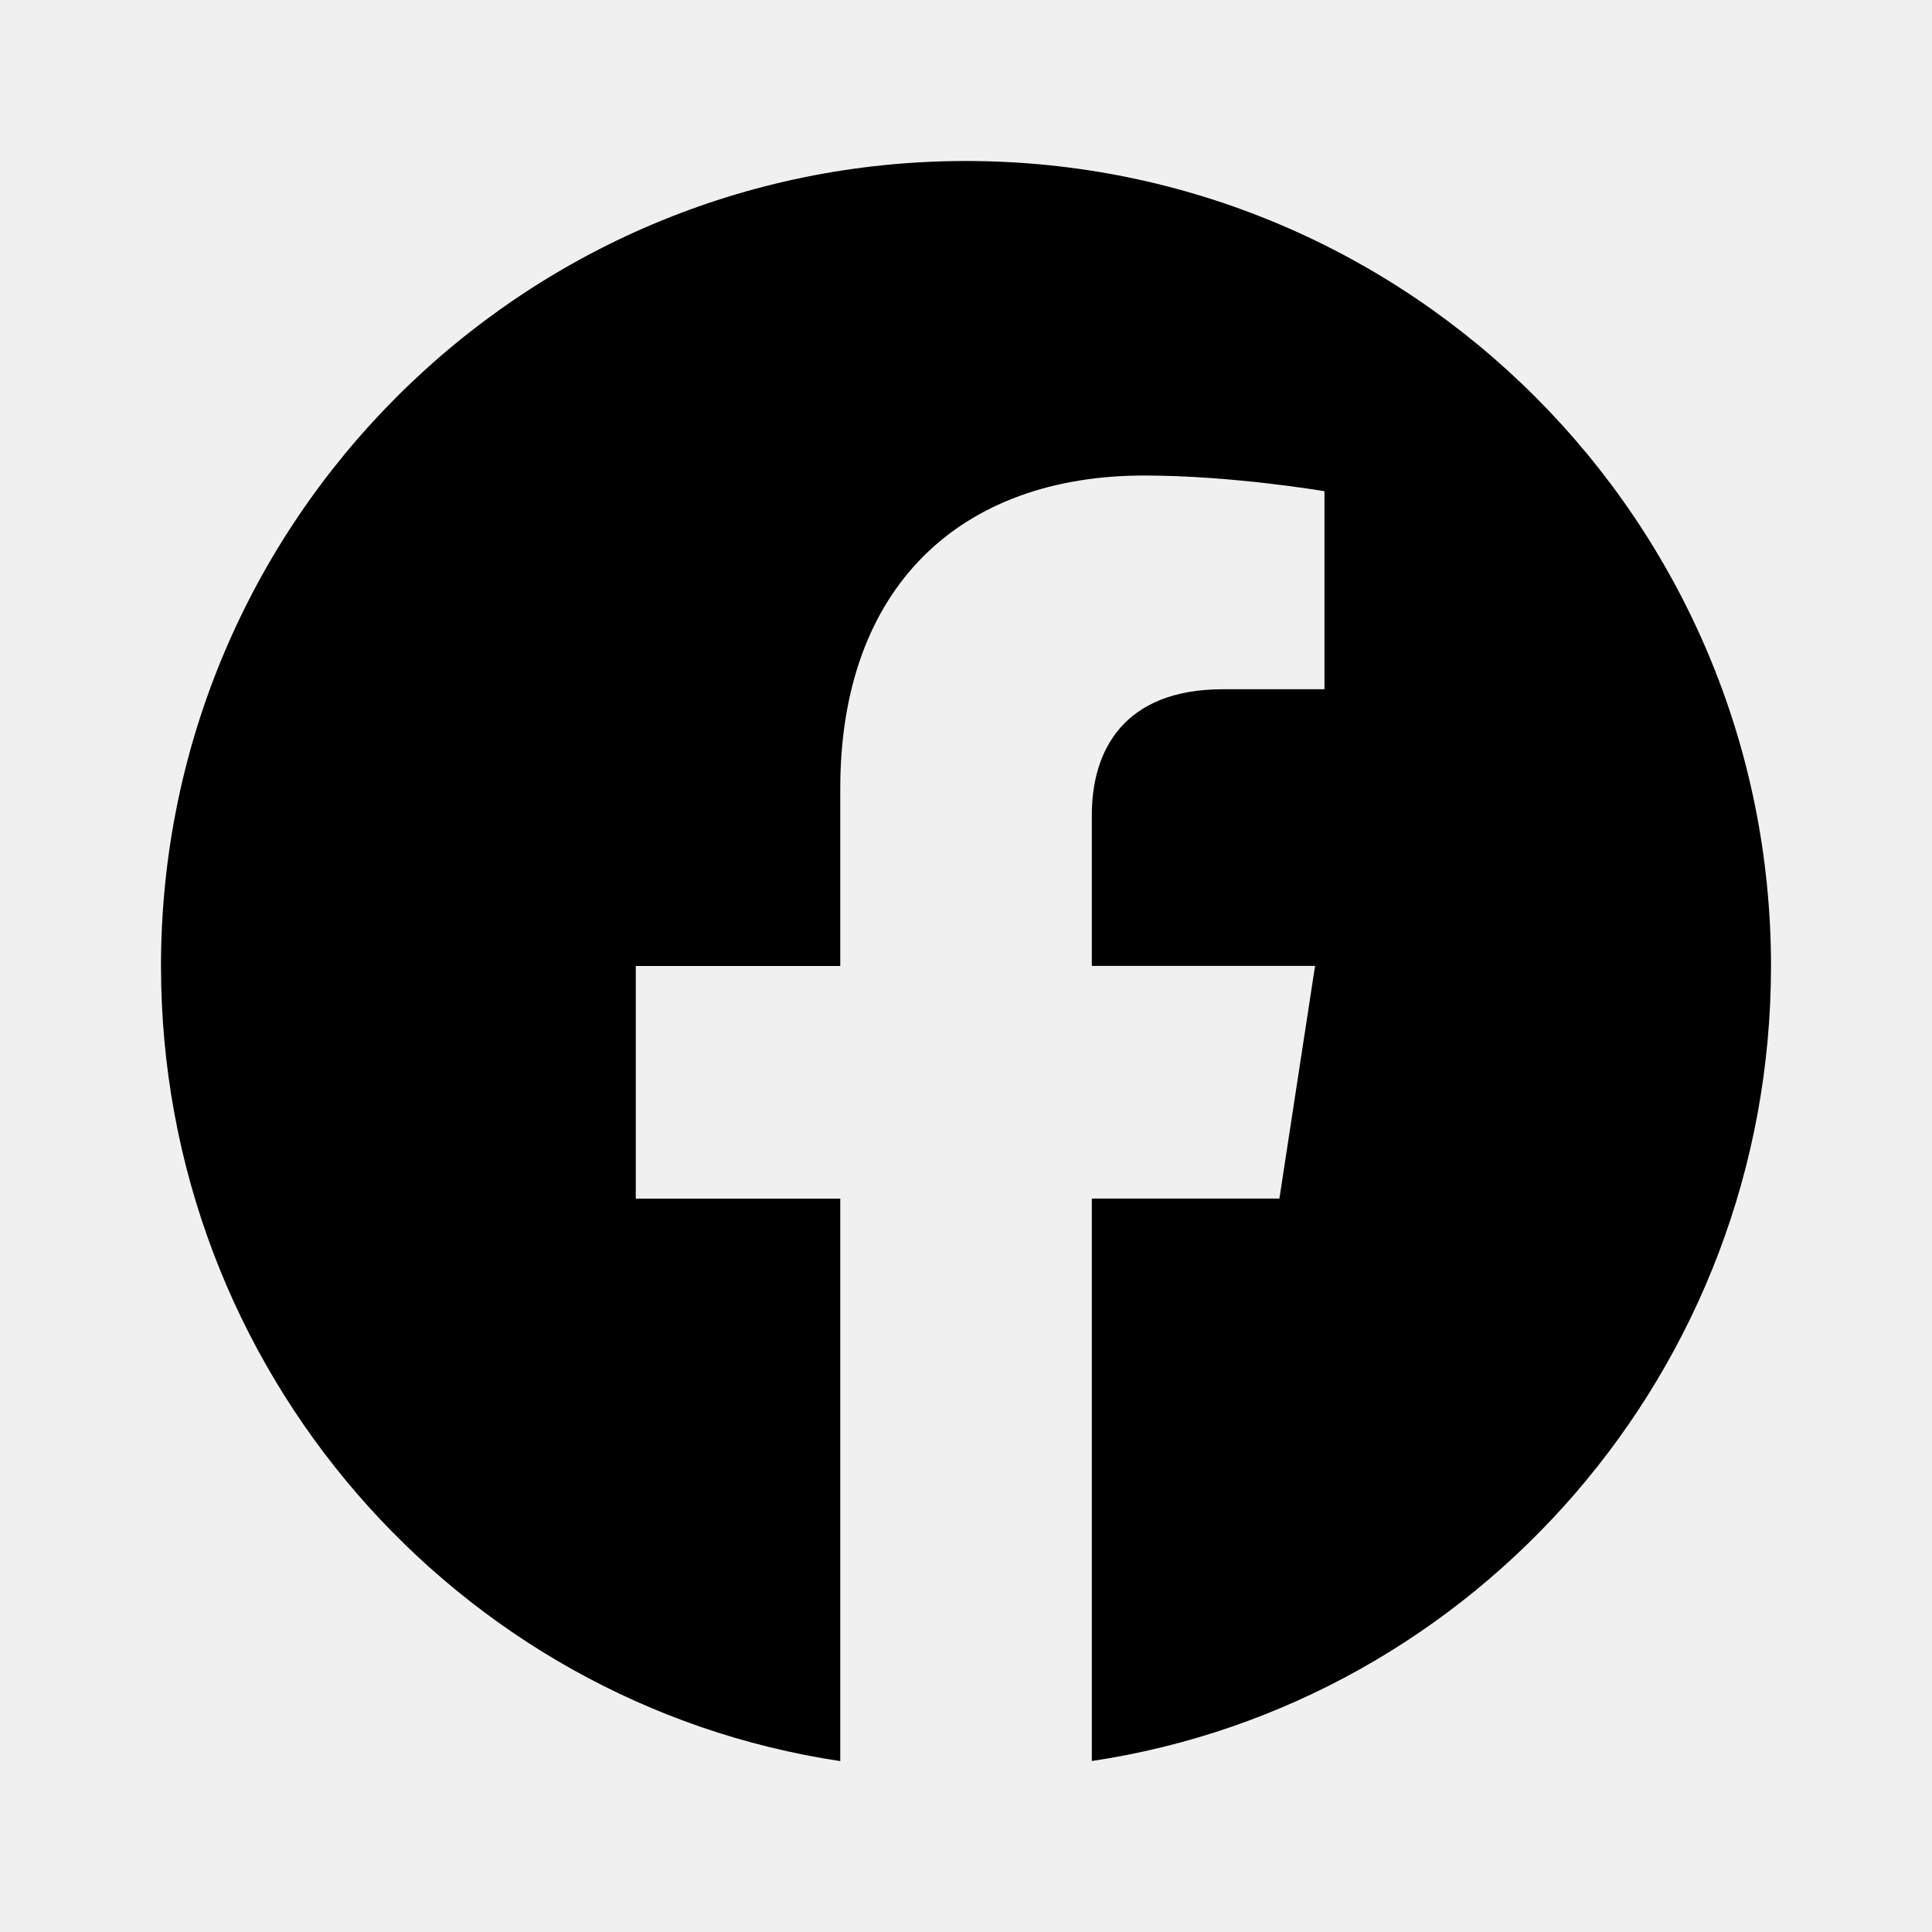
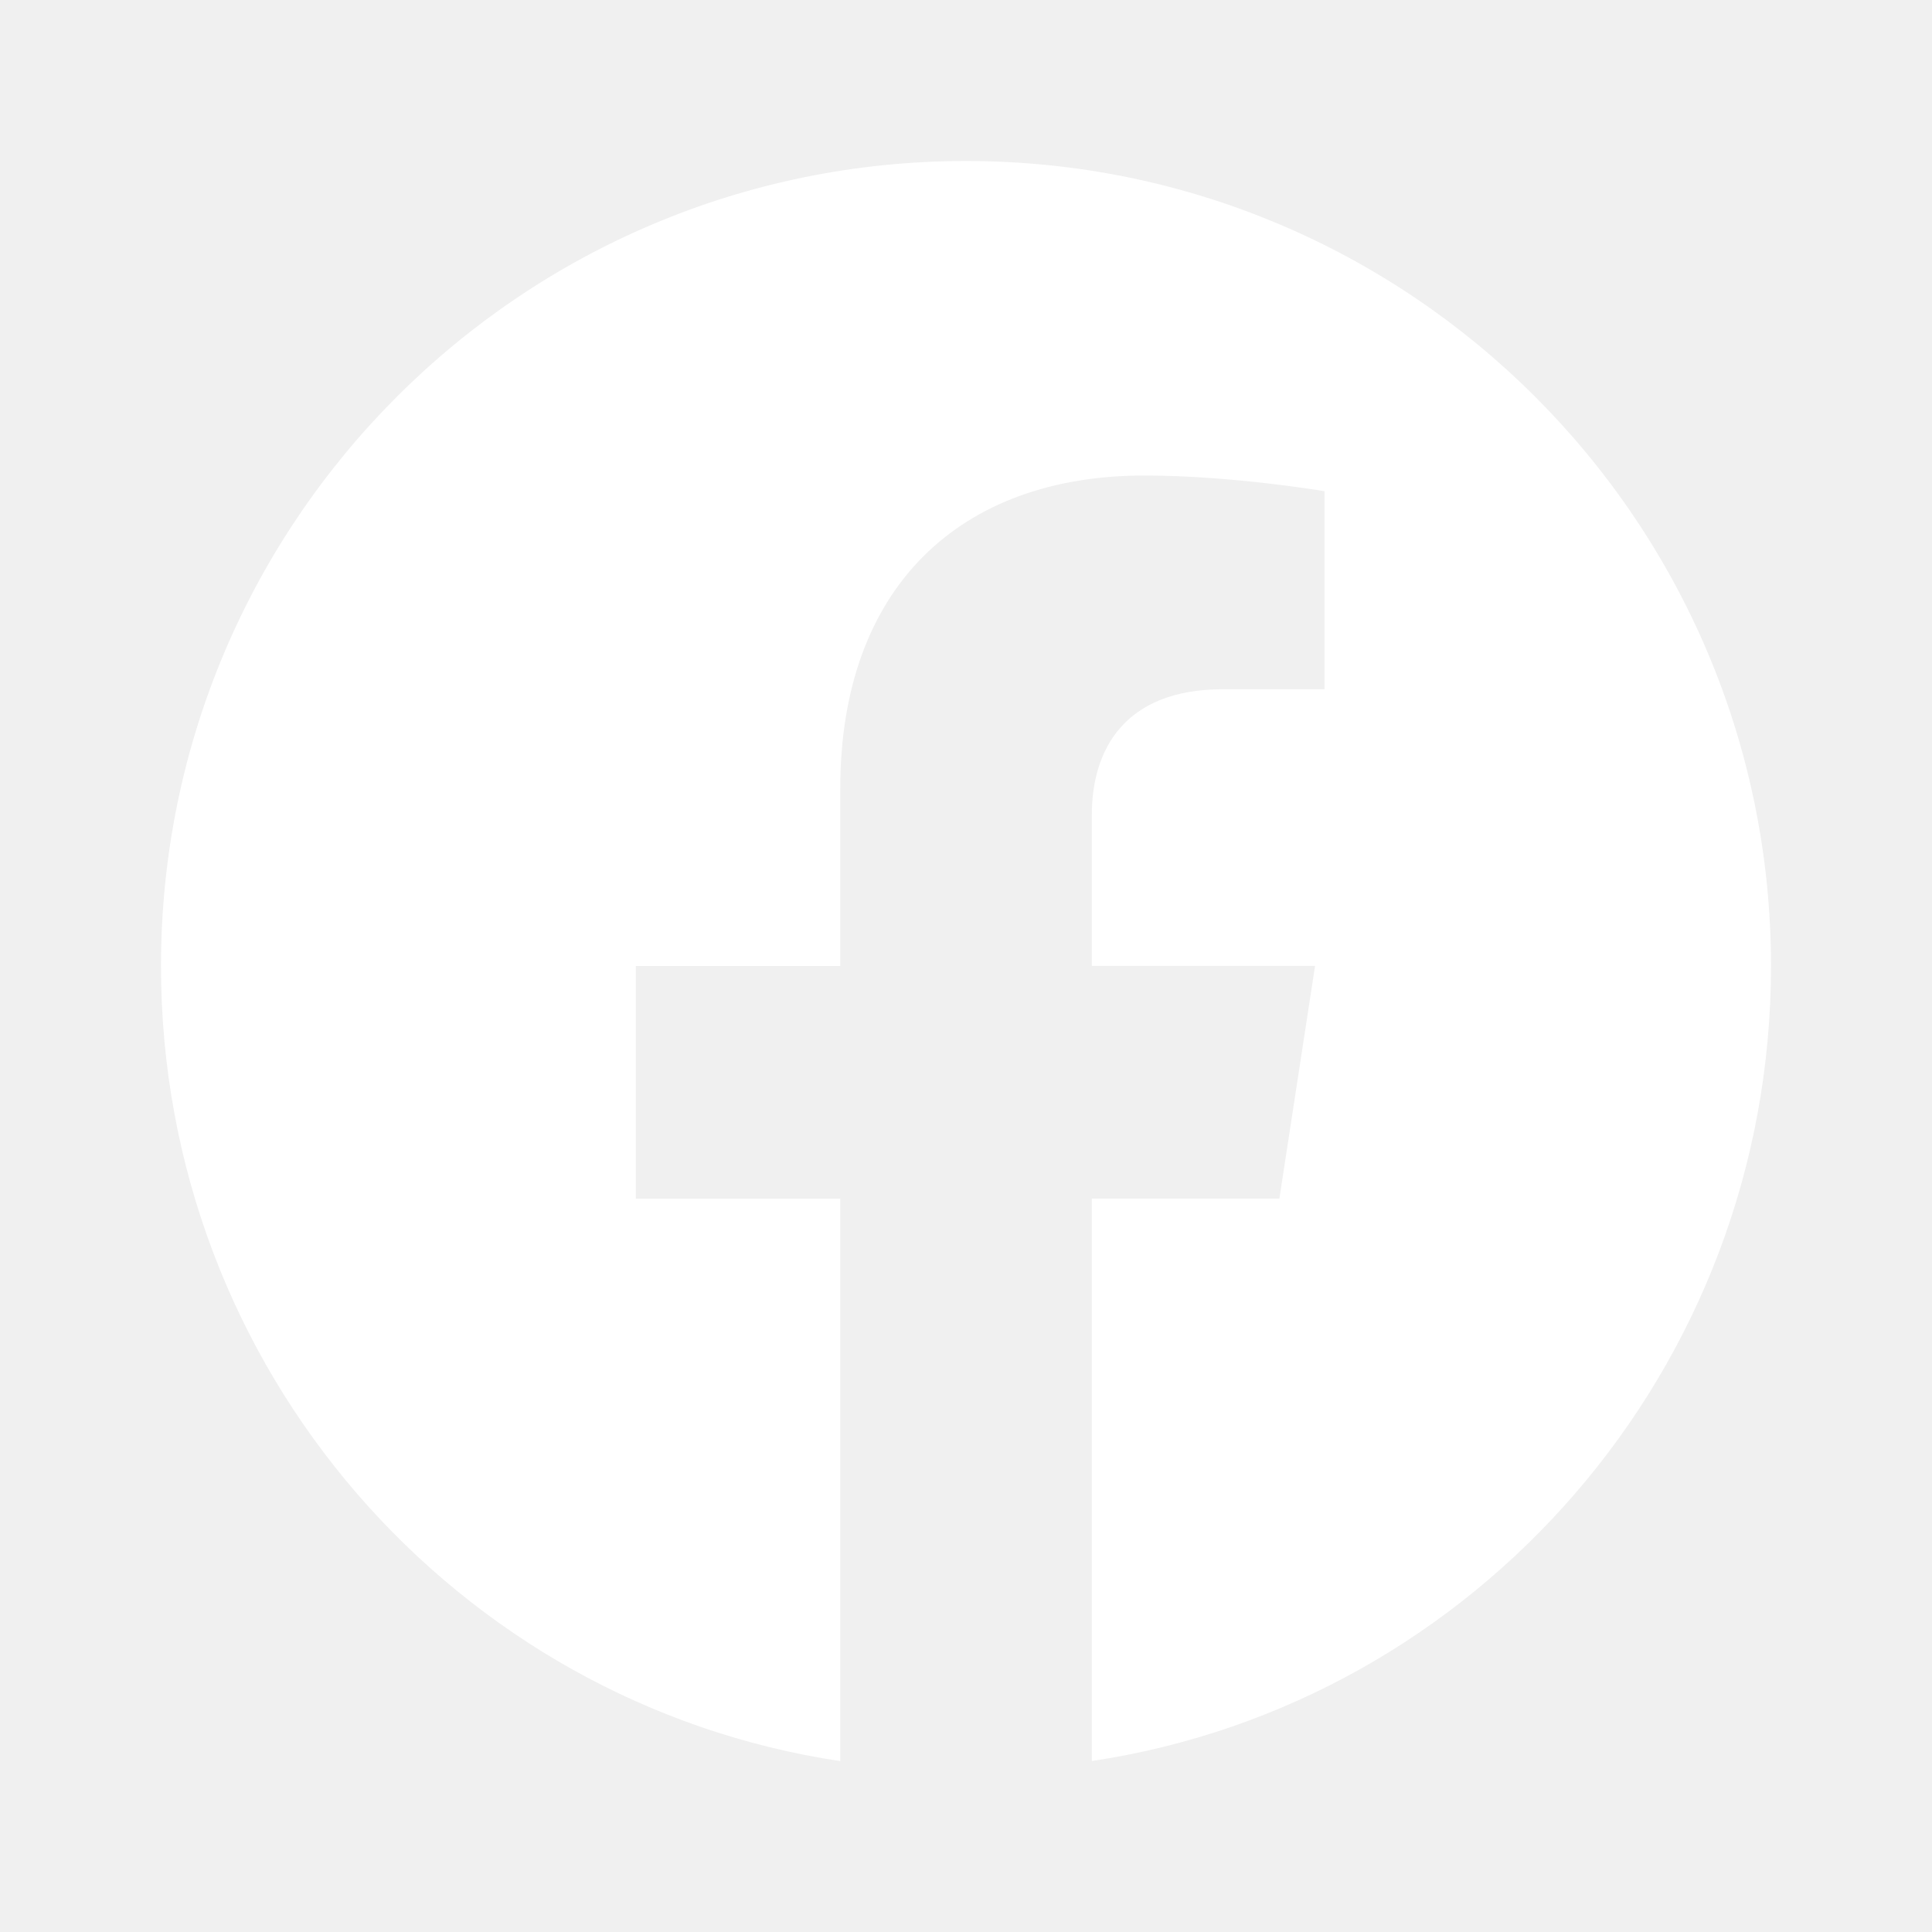
- <svg xmlns="http://www.w3.org/2000/svg" fill="currentColor" viewBox="0 0 24 24">
+ <svg xmlns="http://www.w3.org/2000/svg" fill="white" viewBox="0 0 24 24">
  <path d="M22 12c0-5.522-4.477-10-10-10S2 6.478 2 12c0 5.019 3.676 9.163 8.438 9.877v-6.987h-2.54v-2.89h2.54V9.797c0-2.507 1.492-3.89 3.777-3.89 1.094 0 2.238.195 2.238.195v2.46h-1.26c-1.243 0-1.63.771-1.63 1.562v1.875h2.773l-.443 2.89h-2.33v6.987C18.324 21.163 22 17.019 22 12z" />
</svg>
